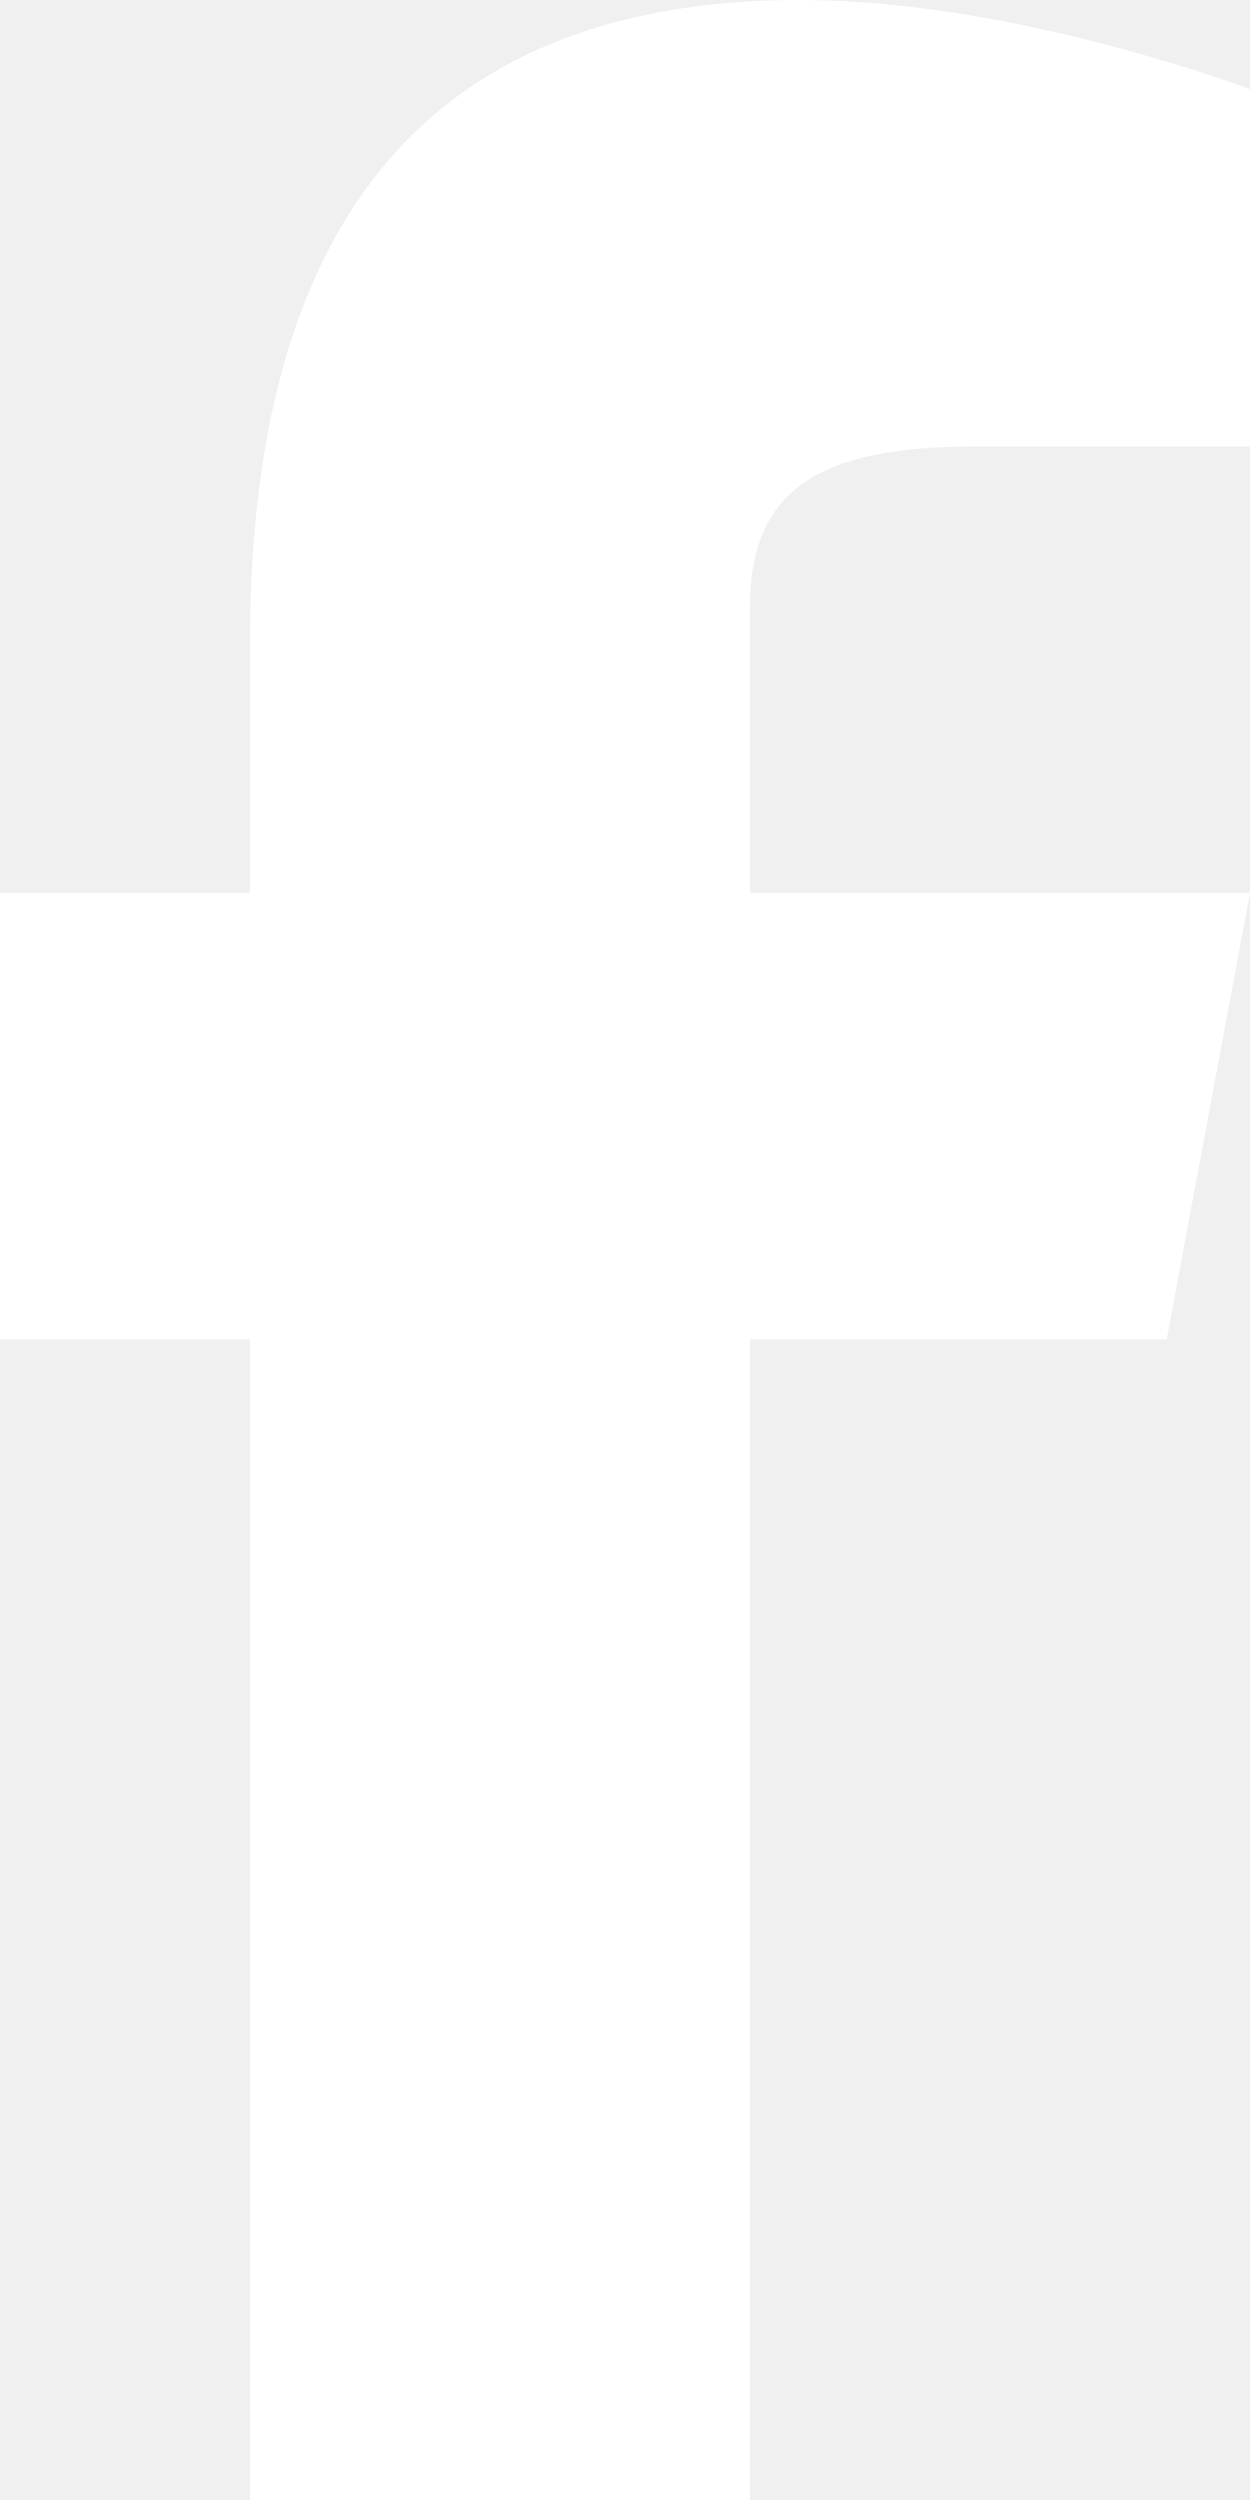
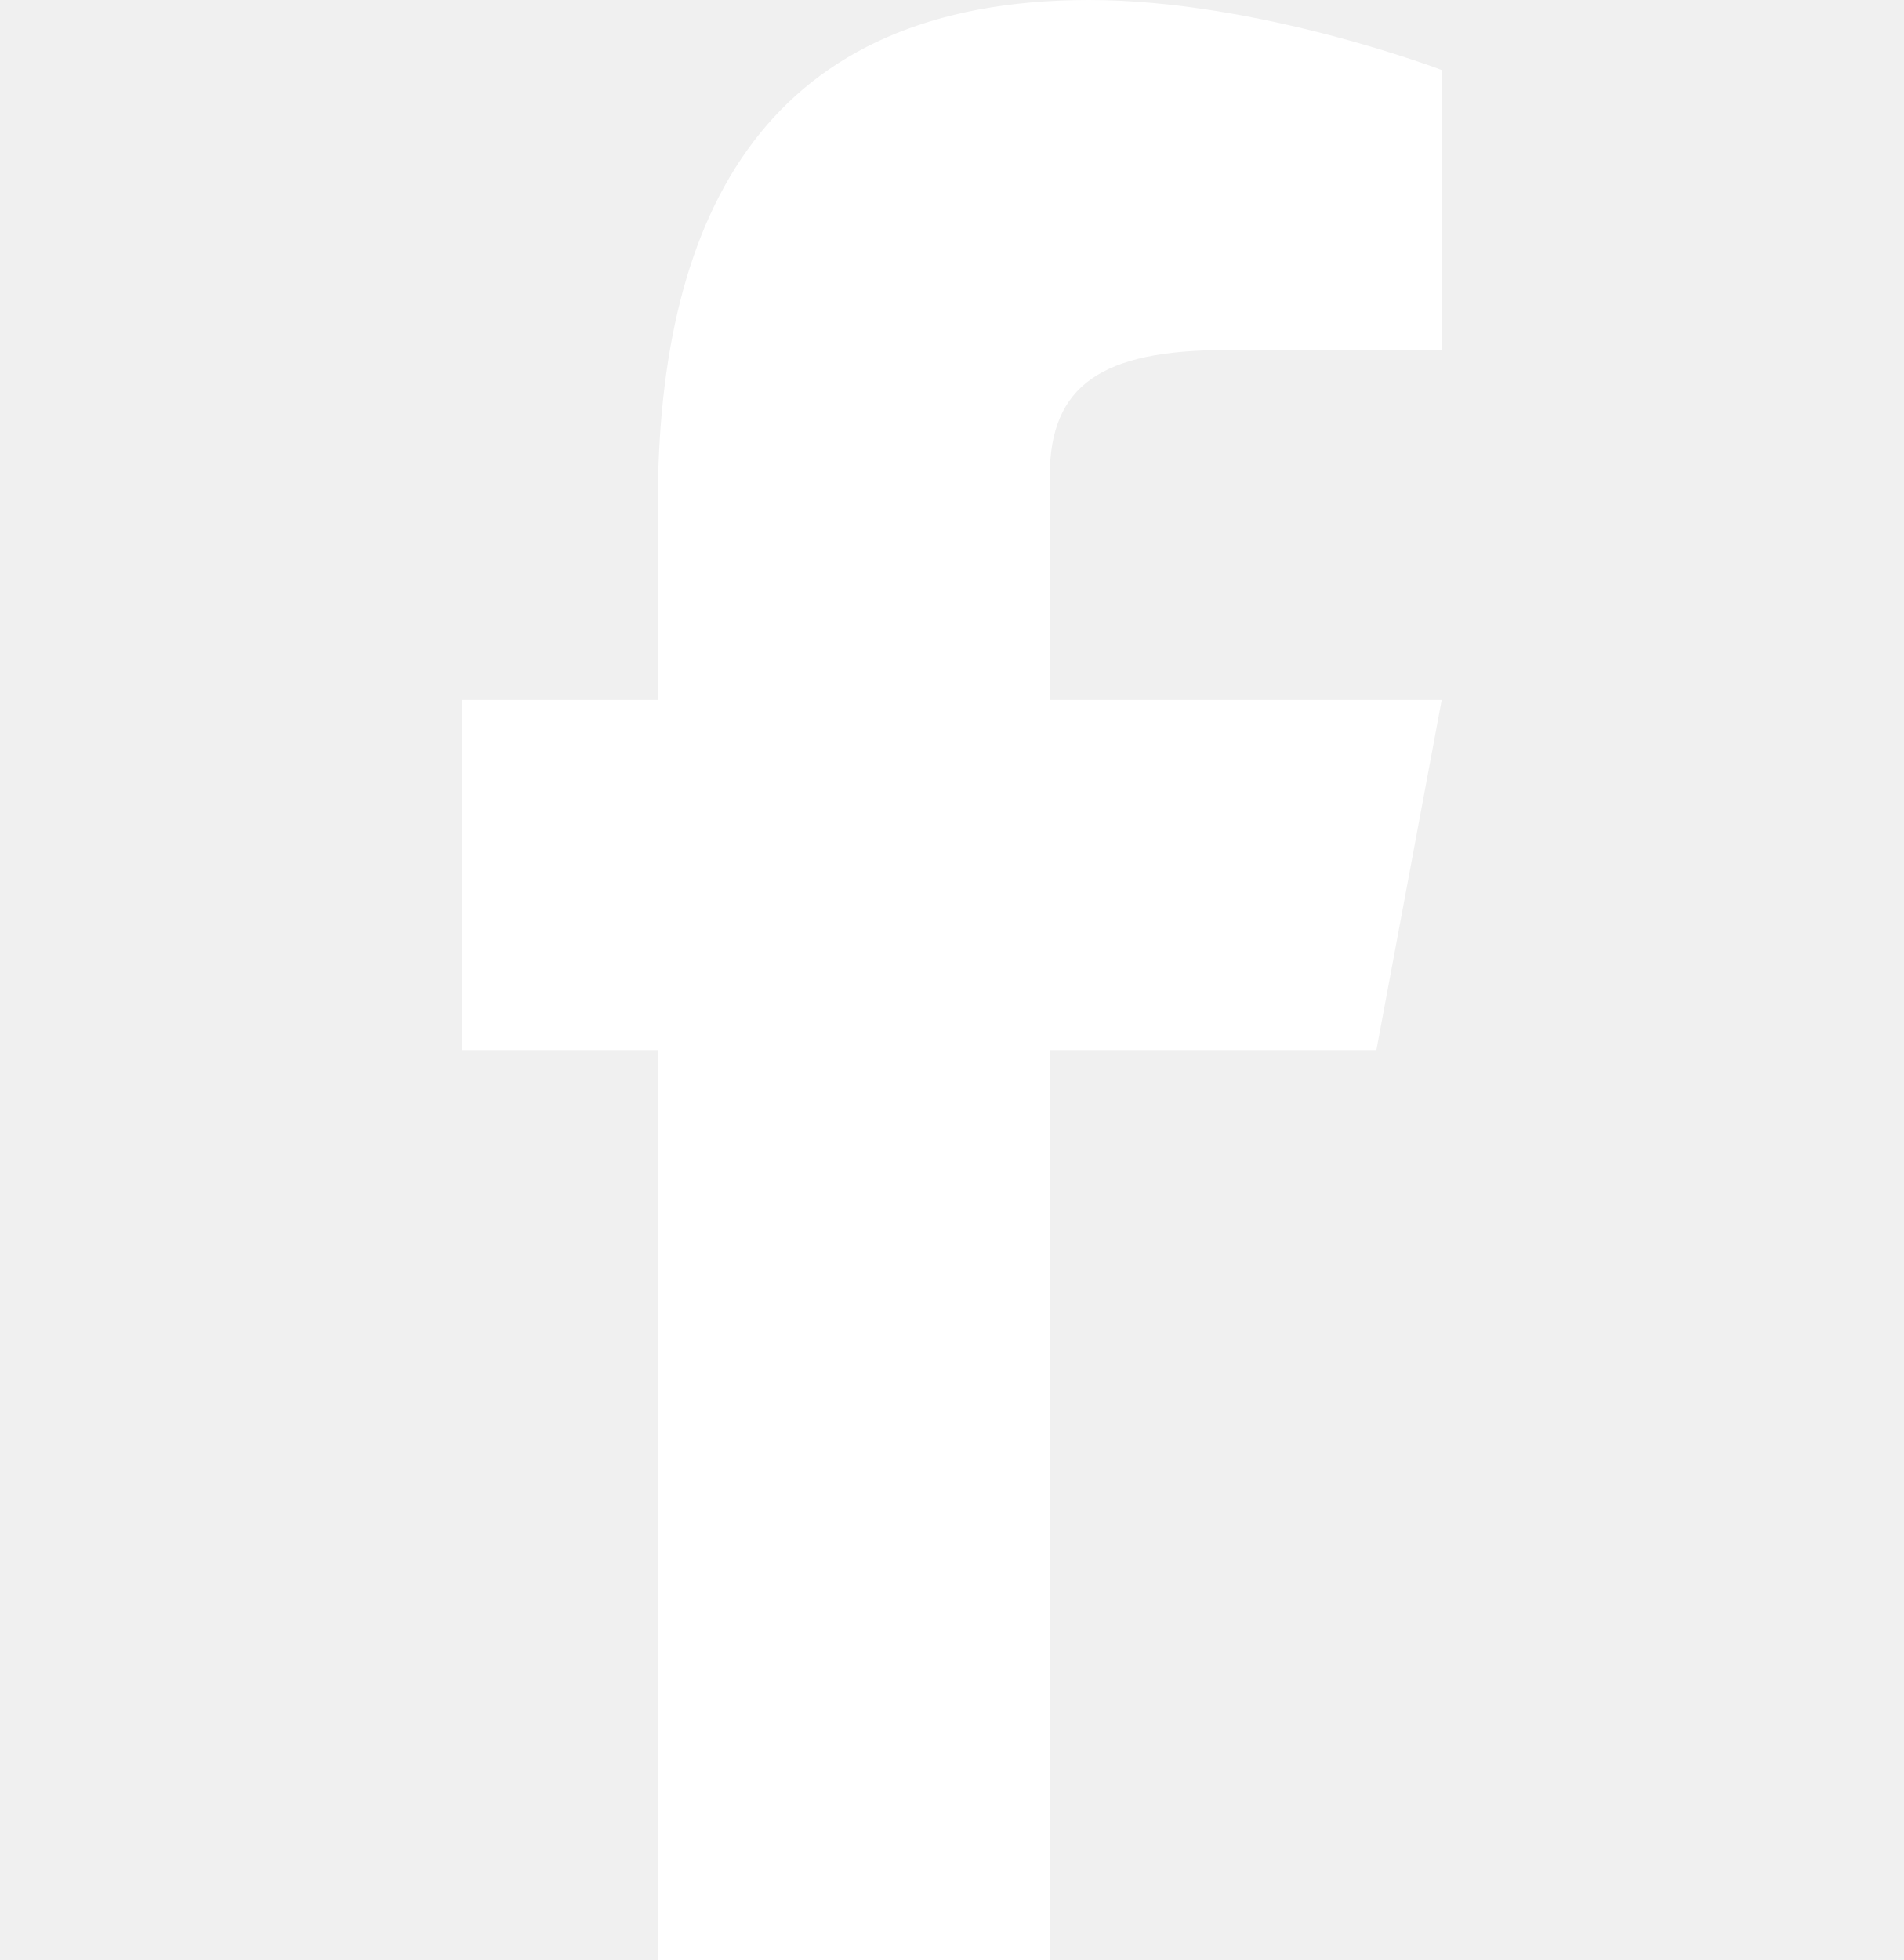
- <svg xmlns="http://www.w3.org/2000/svg" width="11" height="22" viewBox="0 0 11 22" fill="none">
+ <svg xmlns="http://www.w3.org/2000/svg" width="20.37" height="20.97" viewBox="0 0 11 22" fill="none">
  <path d="M11 3.929H8.58C7.187 3.929 6.6 4.321 6.6 5.343V7.857H11L10.267 11.786H6.6V22H2.2V11.786H0V7.857H2.2V5.657C2.2 2.357 3.447 0 7.04 0C8.947 0 11 0.786 11 0.786V3.929Z" fill="white" />
</svg>
